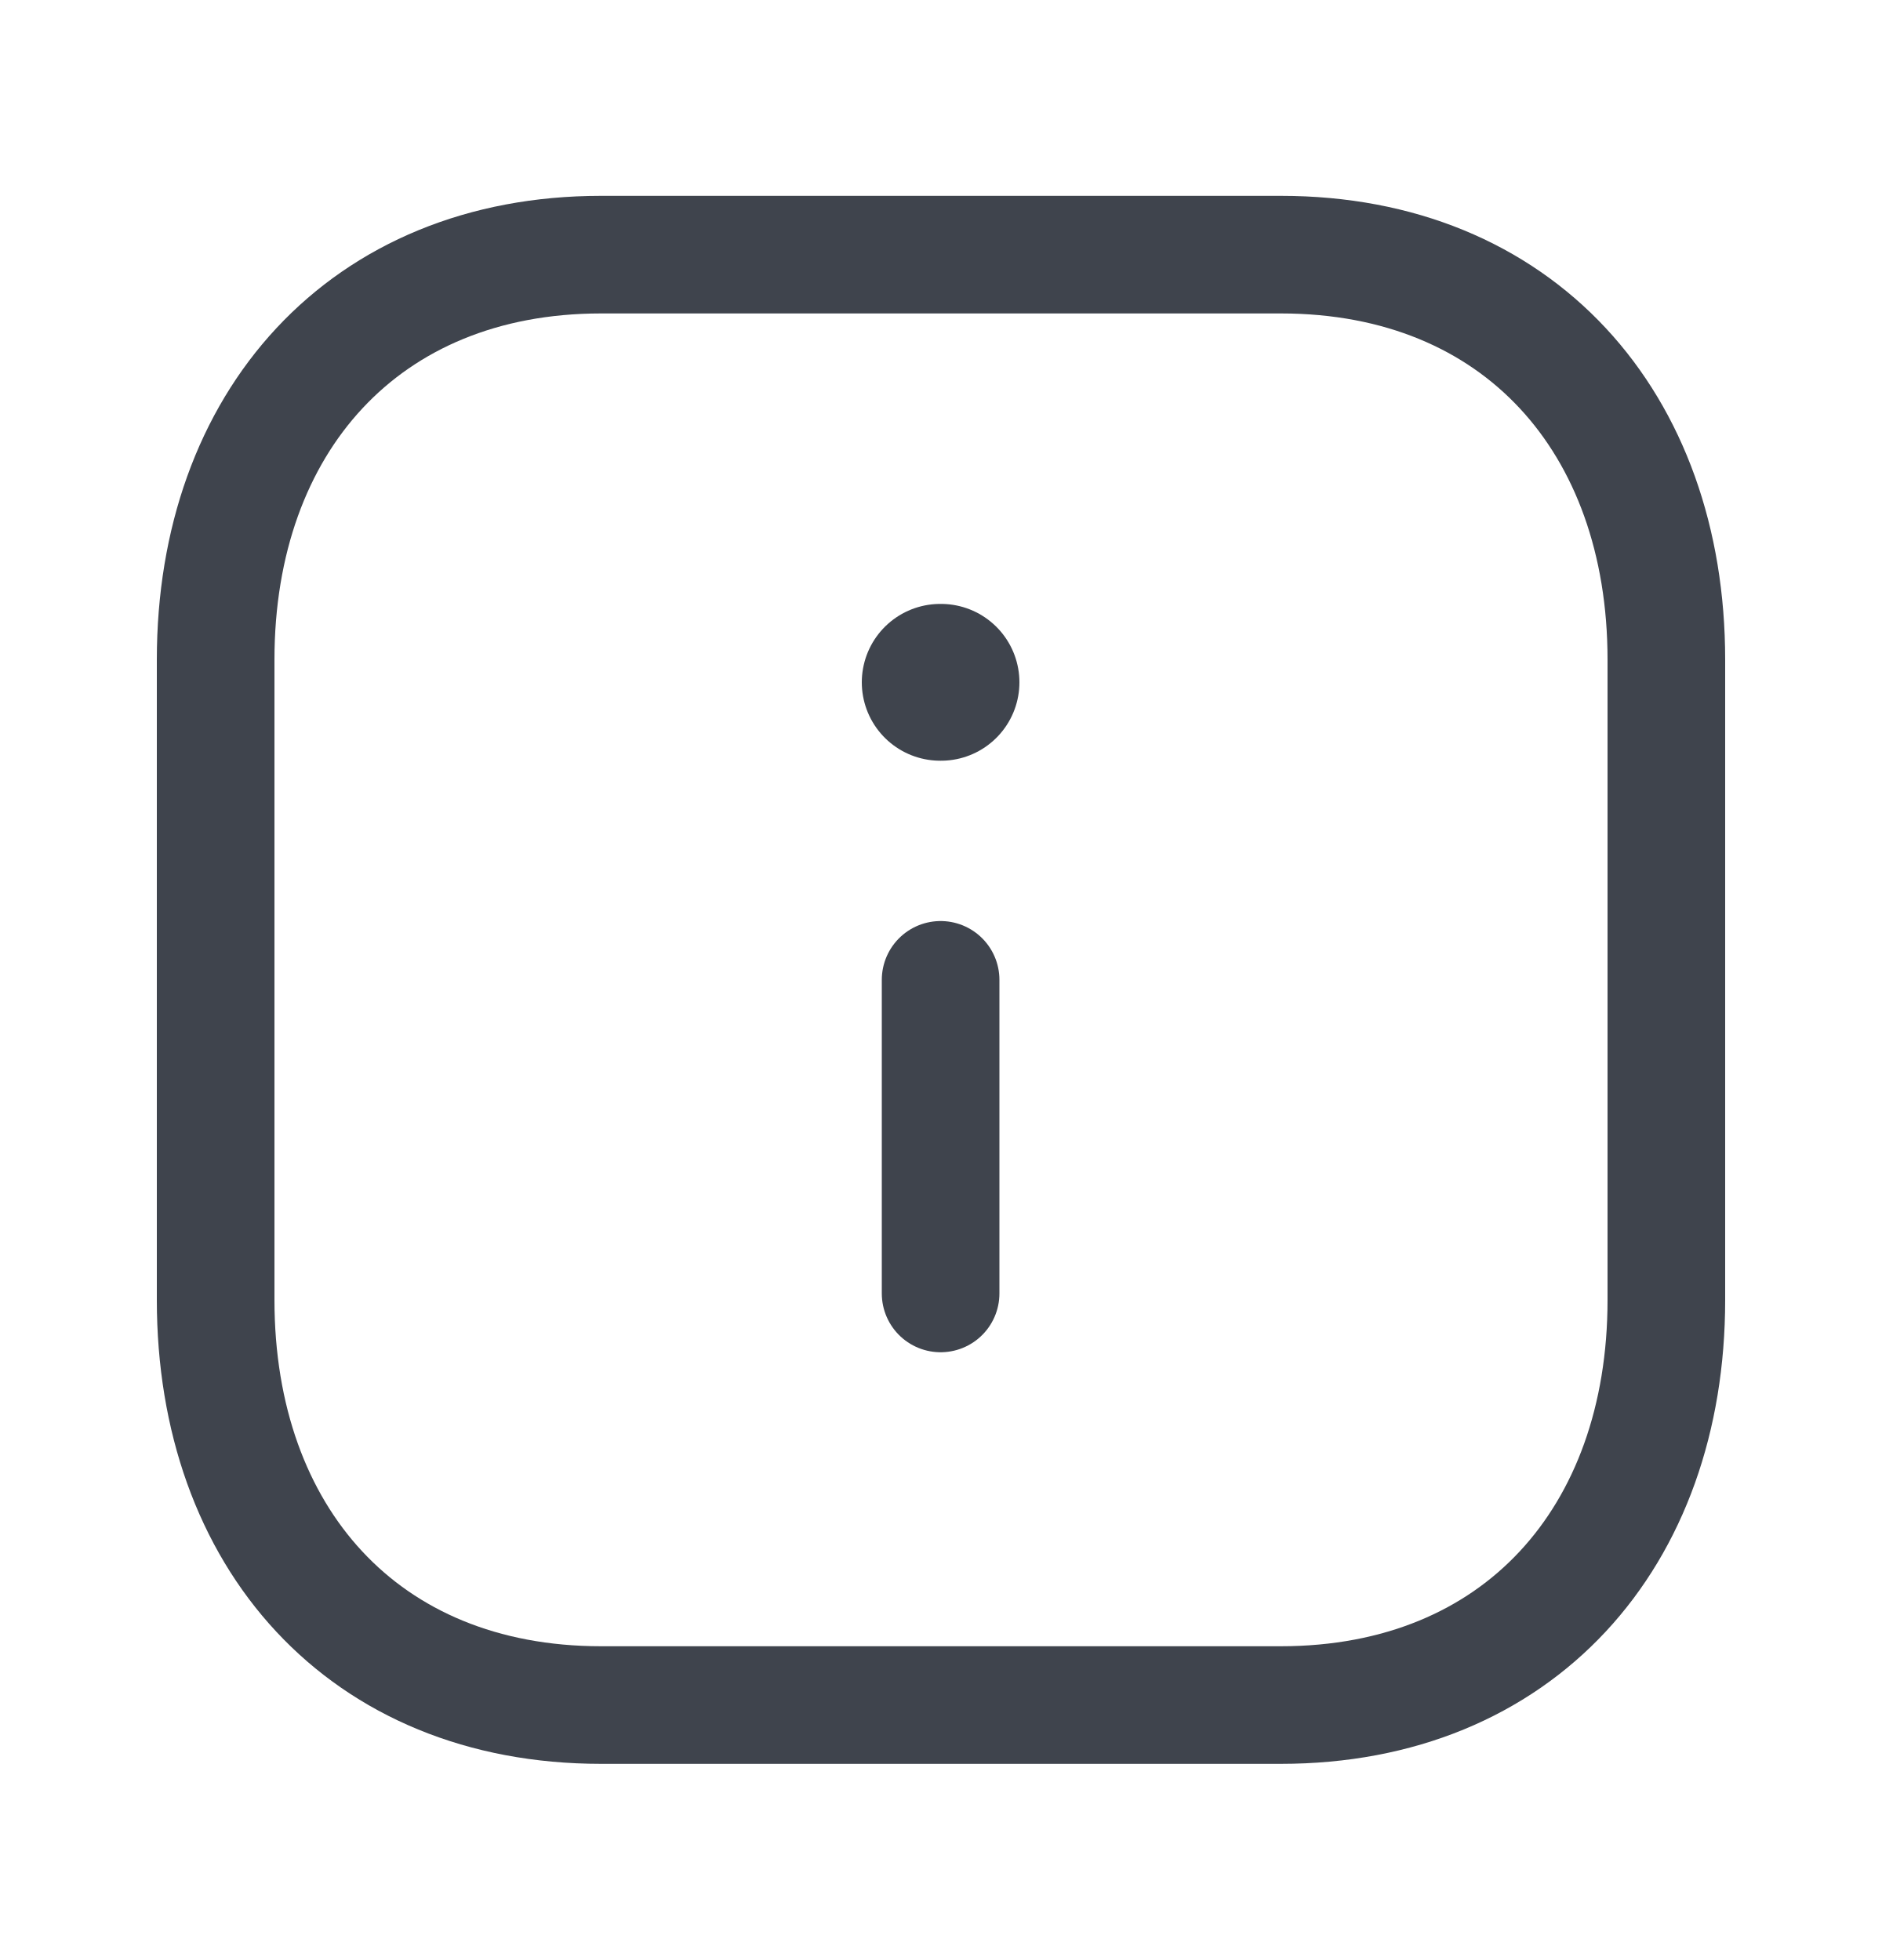
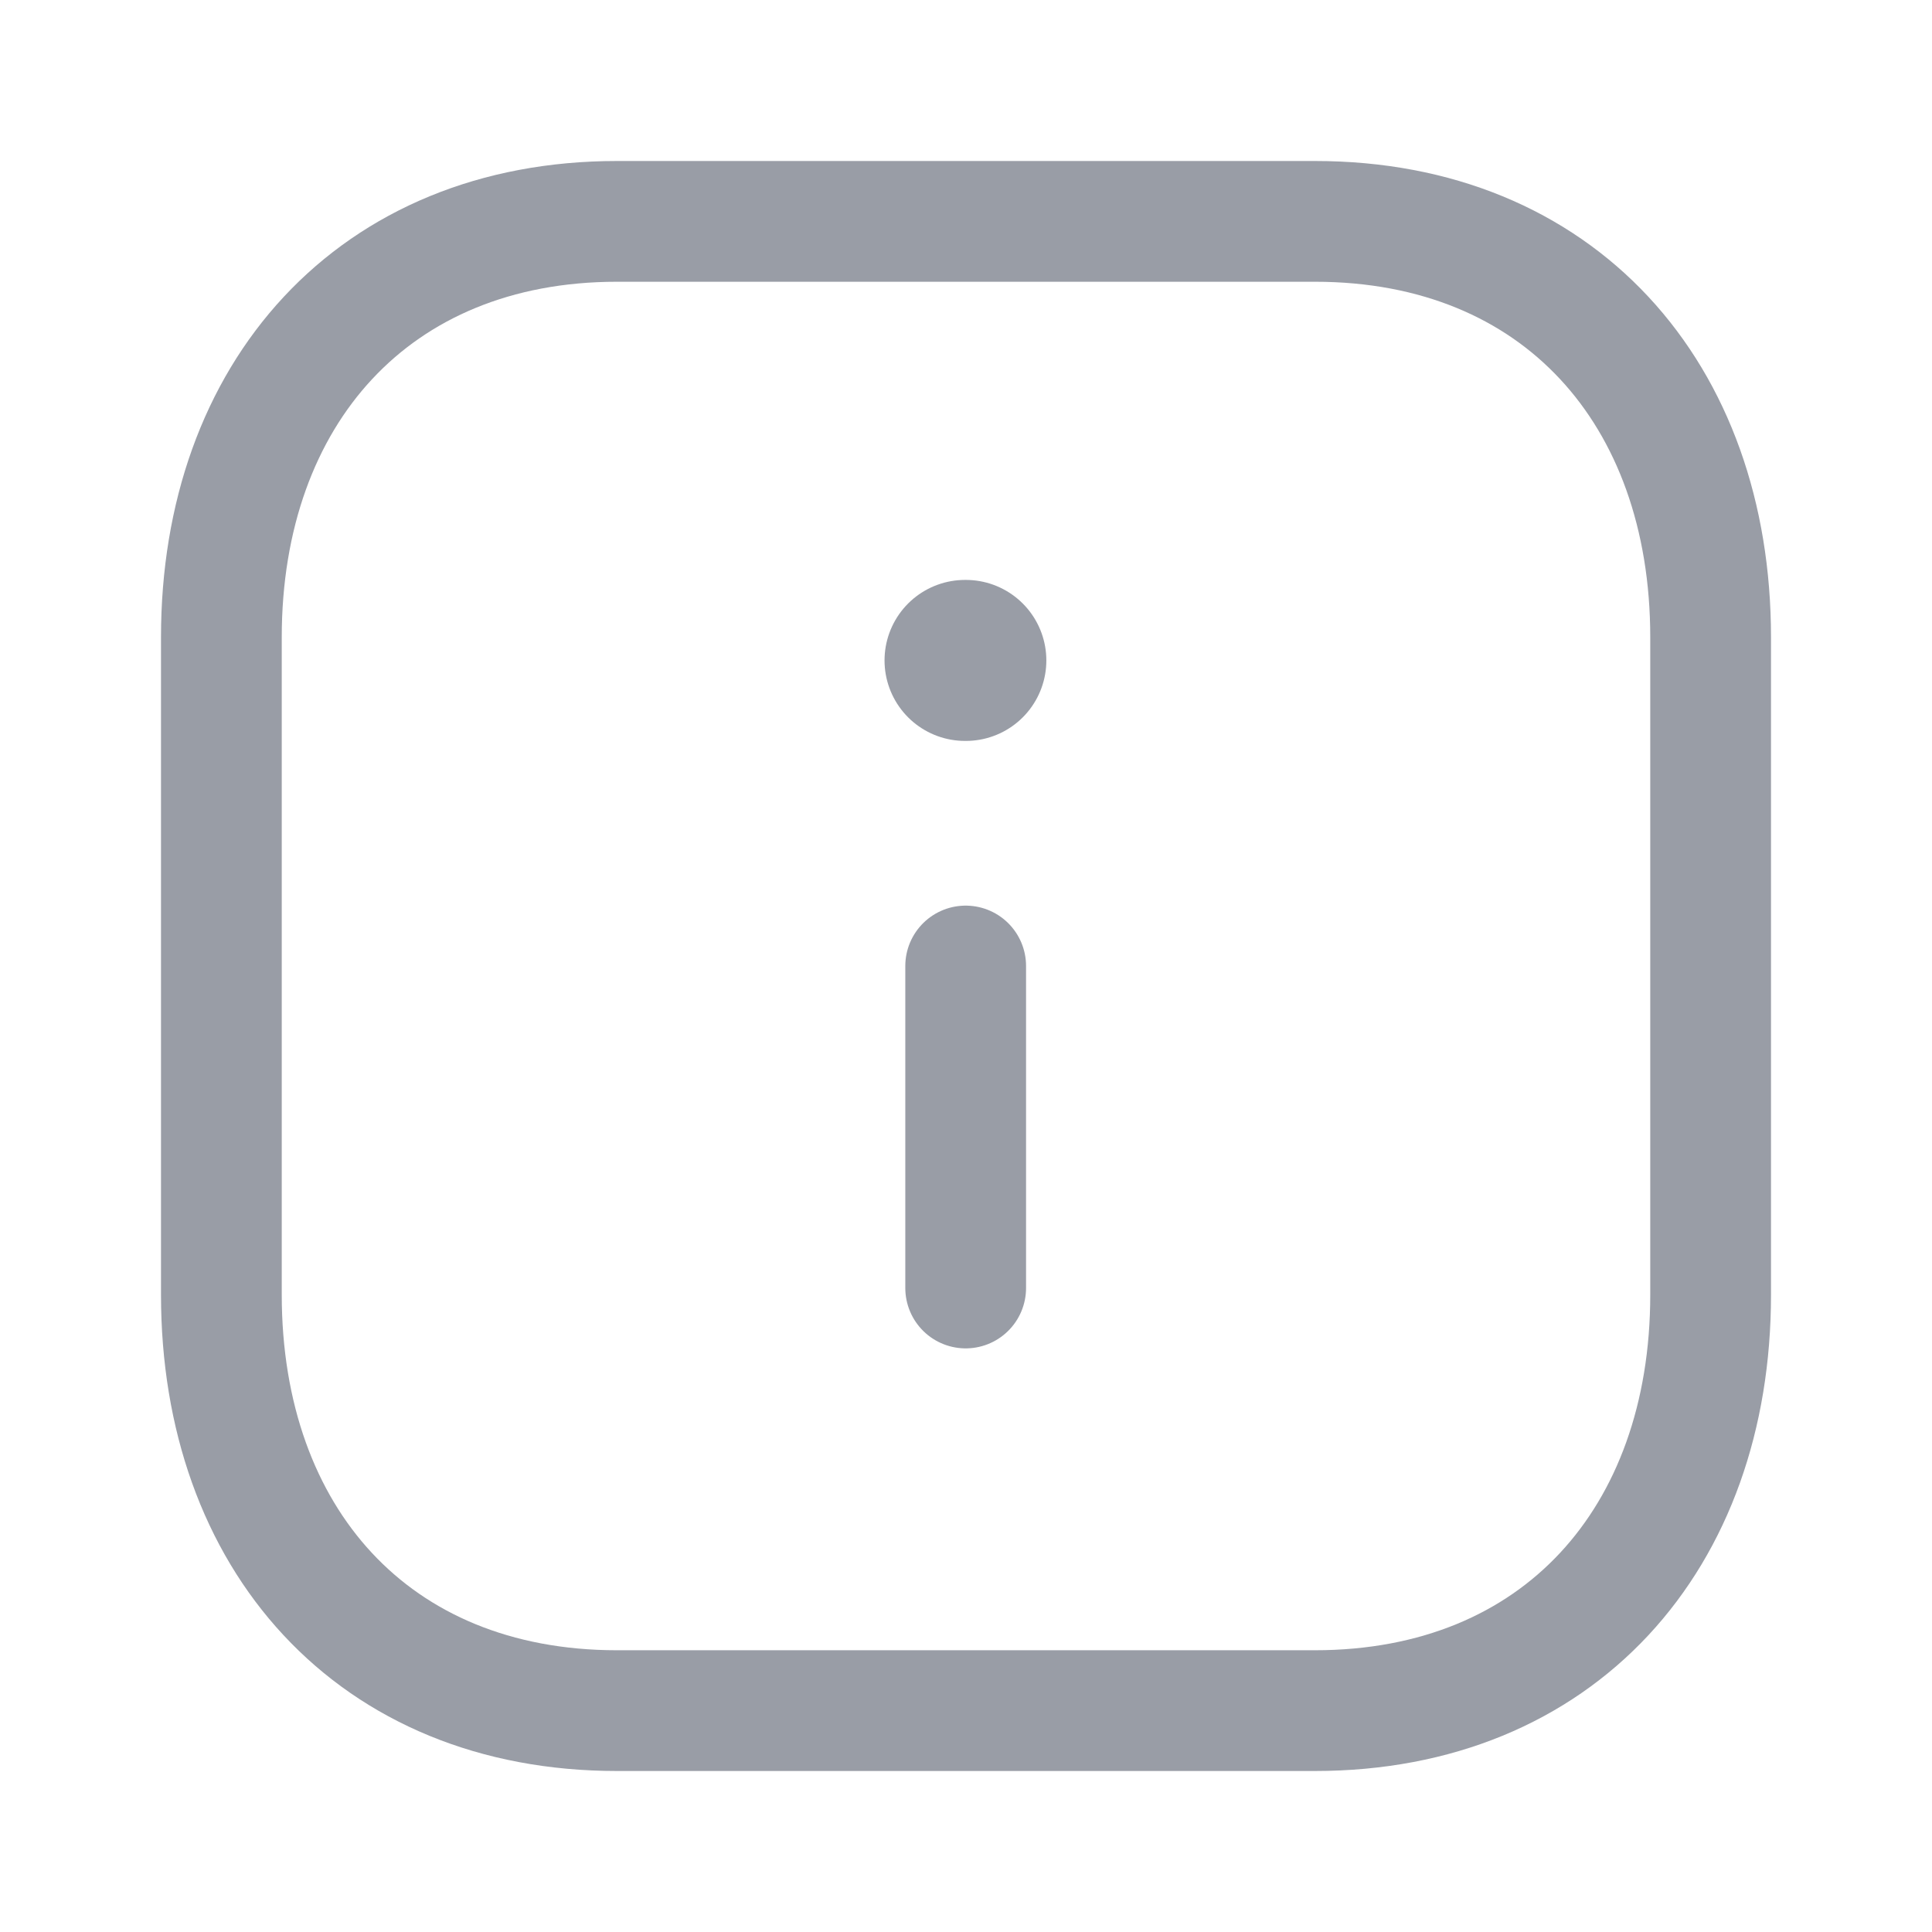
- <svg xmlns="http://www.w3.org/2000/svg" width="24" height="25" viewBox="0 0 24 25" fill="none">
-   <path fill-rule="evenodd" clip-rule="evenodd" d="M16.334 3.248H7.665C4.644 3.248 2.75 5.387 2.75 8.414V16.582C2.75 19.609 4.635 21.748 7.665 21.748H16.333C19.364 21.748 21.25 19.609 21.25 16.582V8.414C21.25 5.387 19.364 3.248 16.334 3.248Z" stroke="#3F444D" stroke-width="1.5" stroke-linecap="round" stroke-linejoin="round" />
-   <path d="M11.995 16.498V12.498" stroke="#3F444D" stroke-width="1.5" stroke-linecap="round" stroke-linejoin="round" />
-   <path d="M11.99 8.703H12" stroke="#3F444D" stroke-width="2" stroke-linecap="round" stroke-linejoin="round" />
+ <svg xmlns="http://www.w3.org/2000/svg" width="24" height="24" viewBox="0 0 24 24" fill="none">
+   <path fill-rule="evenodd" clip-rule="evenodd" d="M16.334 2.75H7.665C4.644 2.75 2.75 4.889 2.75 7.916V16.084C2.75 19.111 4.635 21.25 7.665 21.25H16.333C19.364 21.25 21.25 19.111 21.25 16.084V7.916C21.25 4.889 19.364 2.75 16.334 2.75Z" stroke="#999DA6" stroke-width="1.5" stroke-linecap="round" stroke-linejoin="round" />
+   <path d="M11.996 16V12" stroke="#999DA6" stroke-width="1.5" stroke-linecap="round" stroke-linejoin="round" />
+   <path d="M11.988 8.204H11.998" stroke="#999DA6" stroke-width="2" stroke-linecap="round" stroke-linejoin="round" />
</svg>
